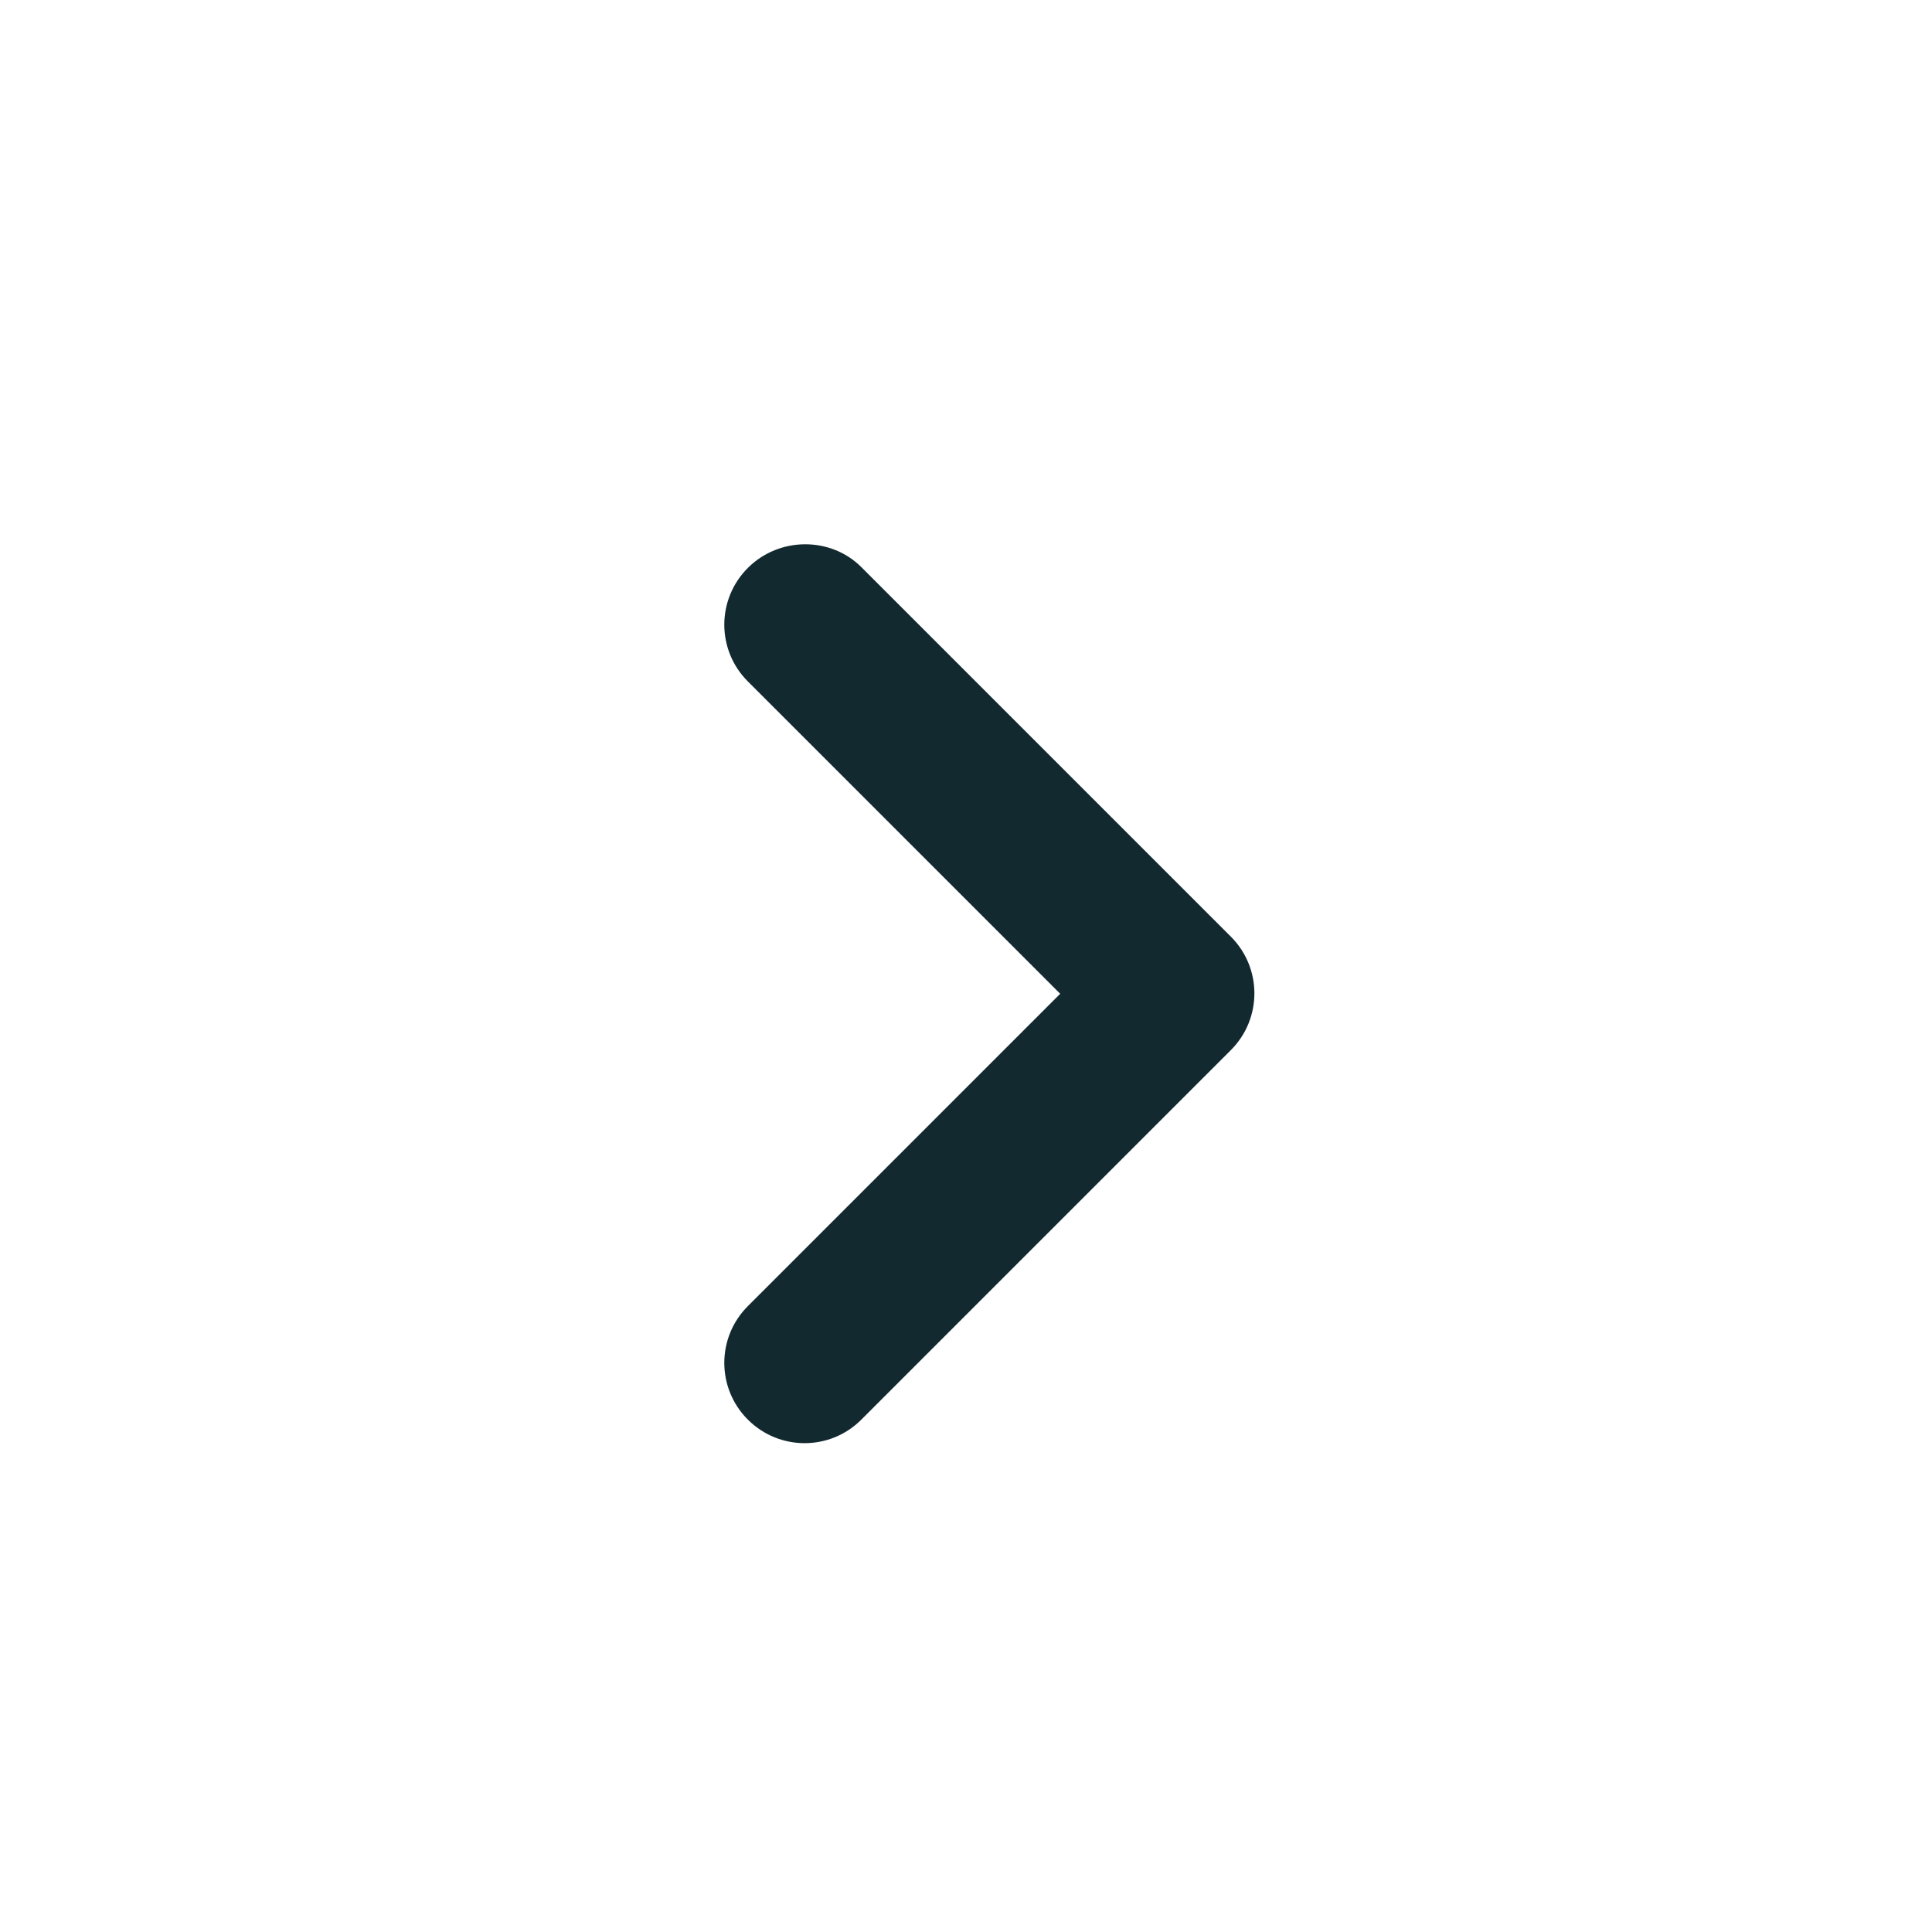
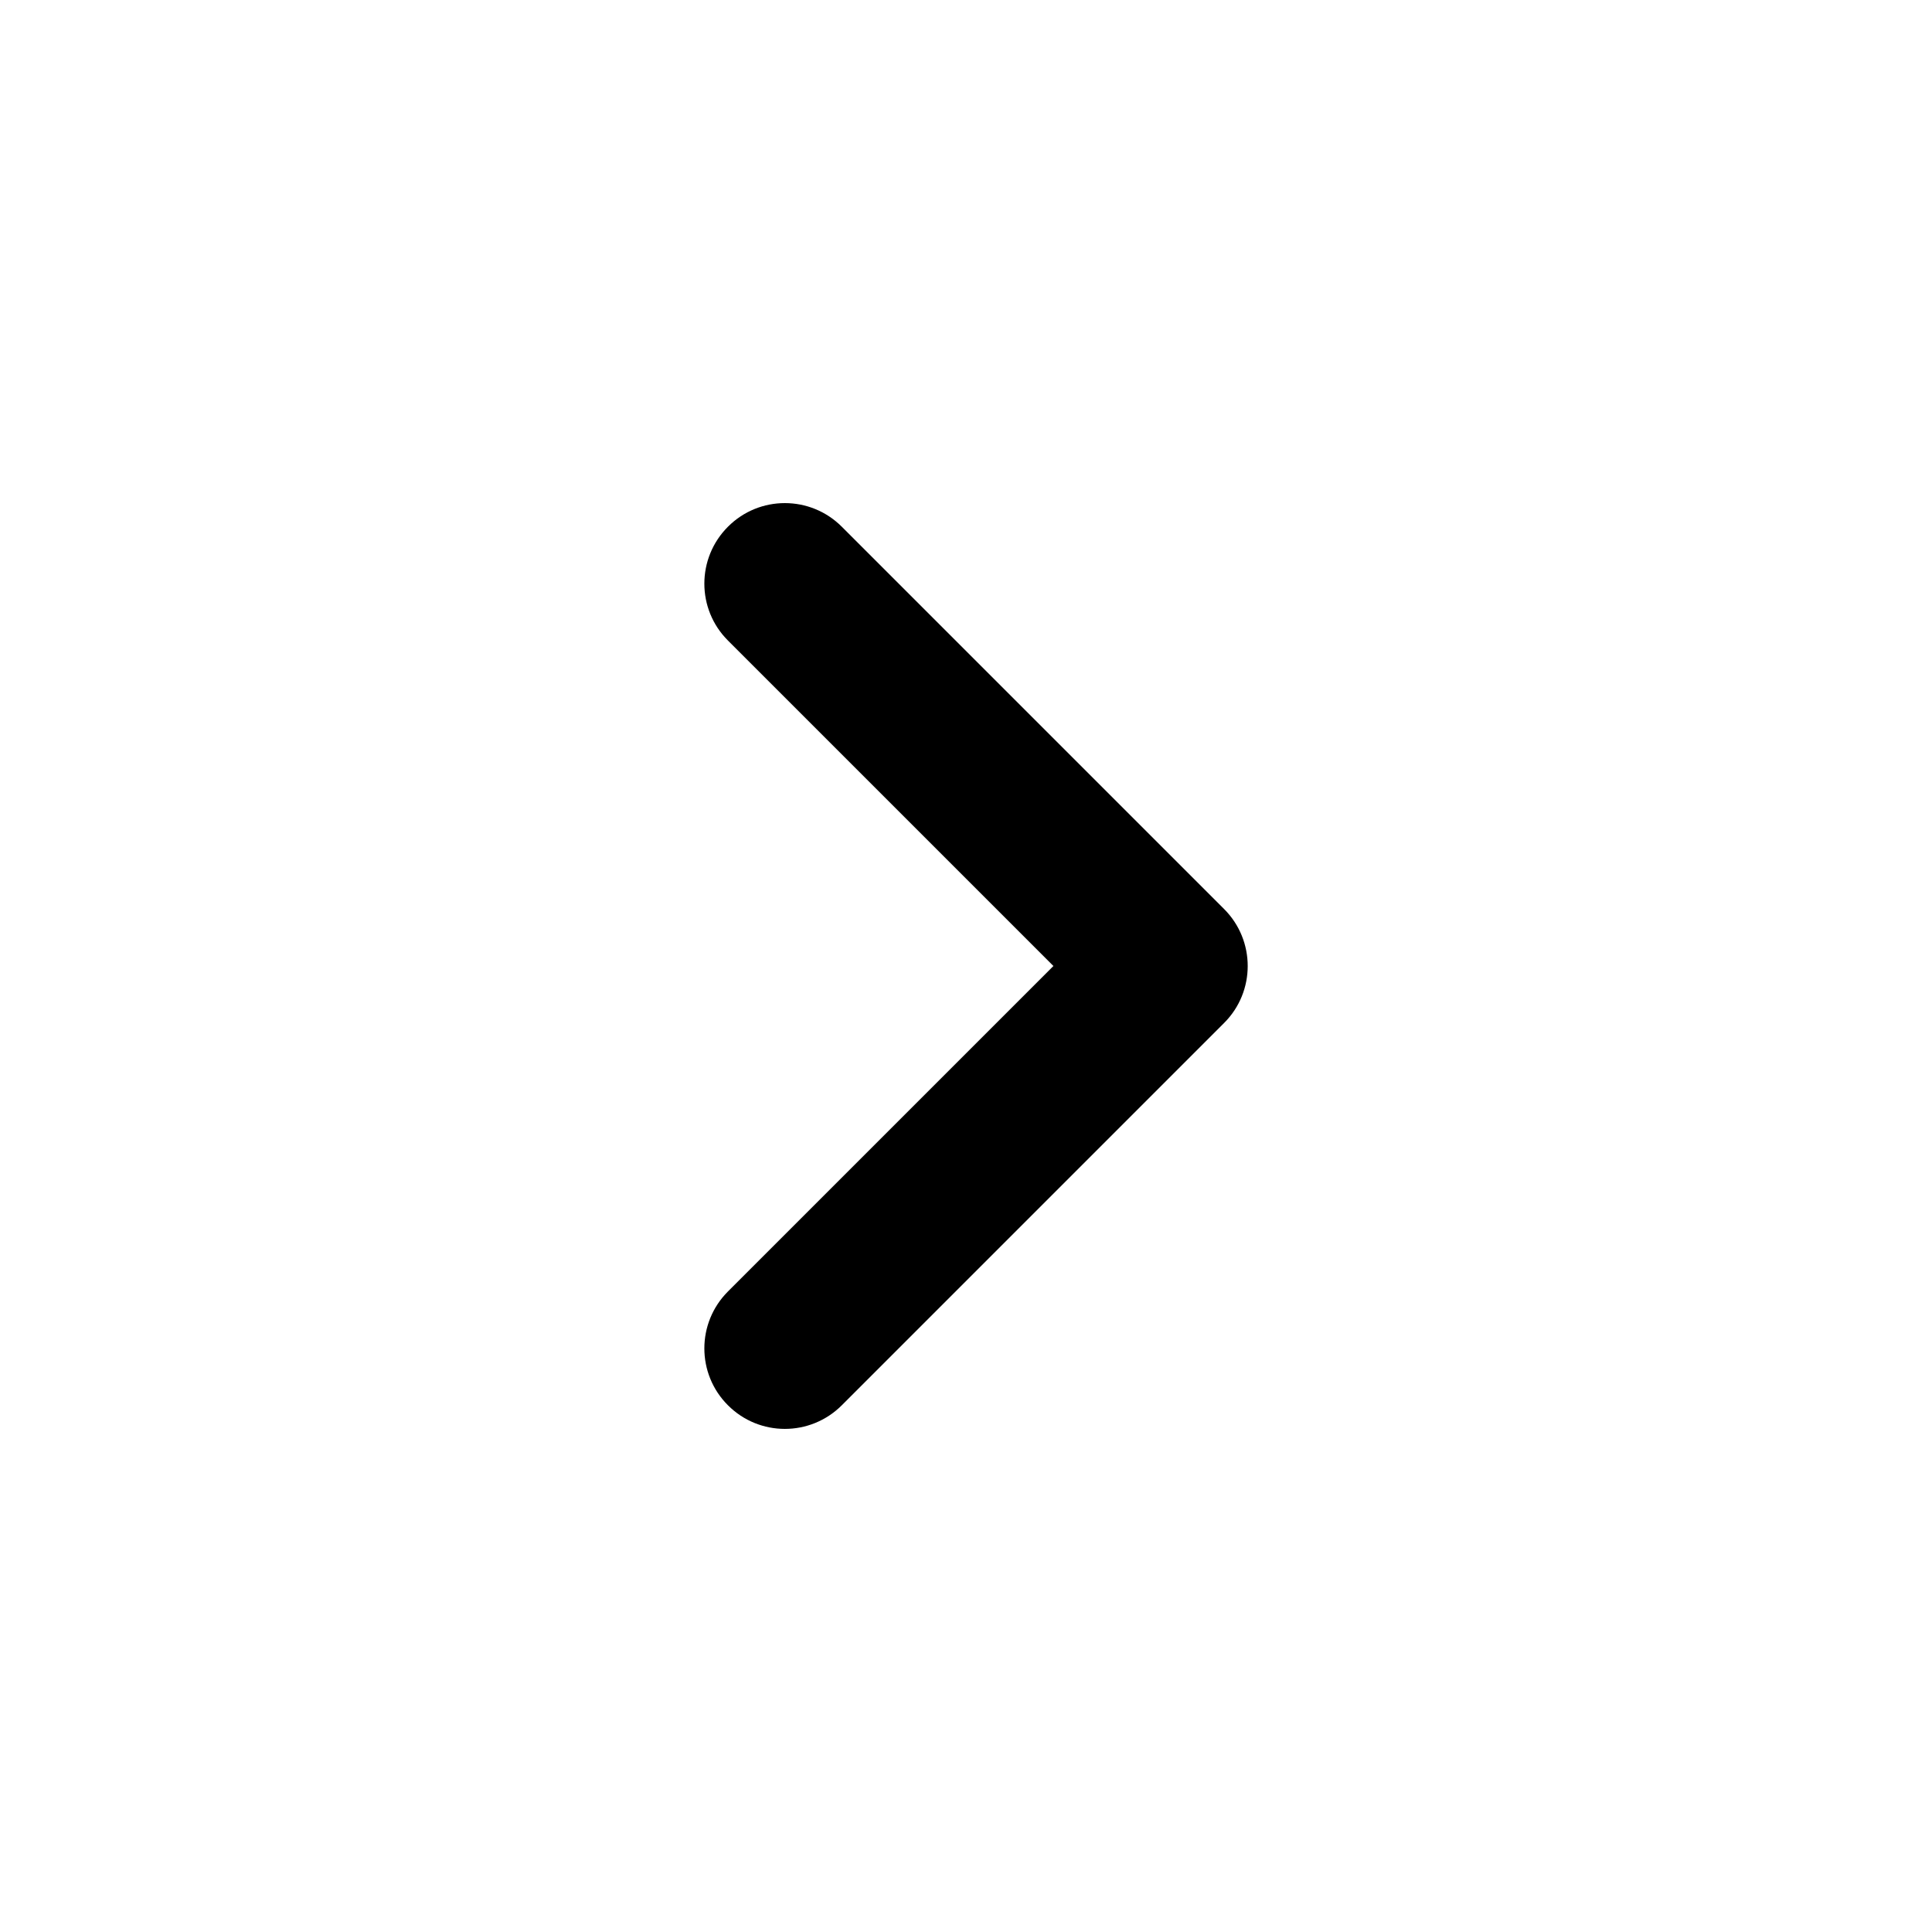
<svg xmlns="http://www.w3.org/2000/svg" width="24" height="24" viewBox="0 0 24 24" fill="none">
-   <path d="M9.29 7.055C8.9 7.445 8.9 8.075 9.29 8.465L13.17 12.345L9.29 16.225C8.9 16.615 8.9 17.245 9.29 17.635C9.68 18.025 10.31 18.025 10.7 17.635L15.29 13.045C15.68 12.655 15.68 12.025 15.29 11.635L10.7 7.045C10.32 6.665 9.68 6.665 9.29 7.055Z" fill="#132930" />
+   <path d="M9.043 6.543C9.433 6.152 10.066 6.152 10.457 6.543L15.207 11.293C15.597 11.684 15.597 12.317 15.207 12.707L10.457 17.457C10.066 17.848 9.433 17.848 9.043 17.457C8.652 17.067 8.652 16.434 9.043 16.043L13.086 12L9.043 7.957C8.652 7.567 8.652 6.934 9.043 6.543Z" fill="black" />
</svg>
